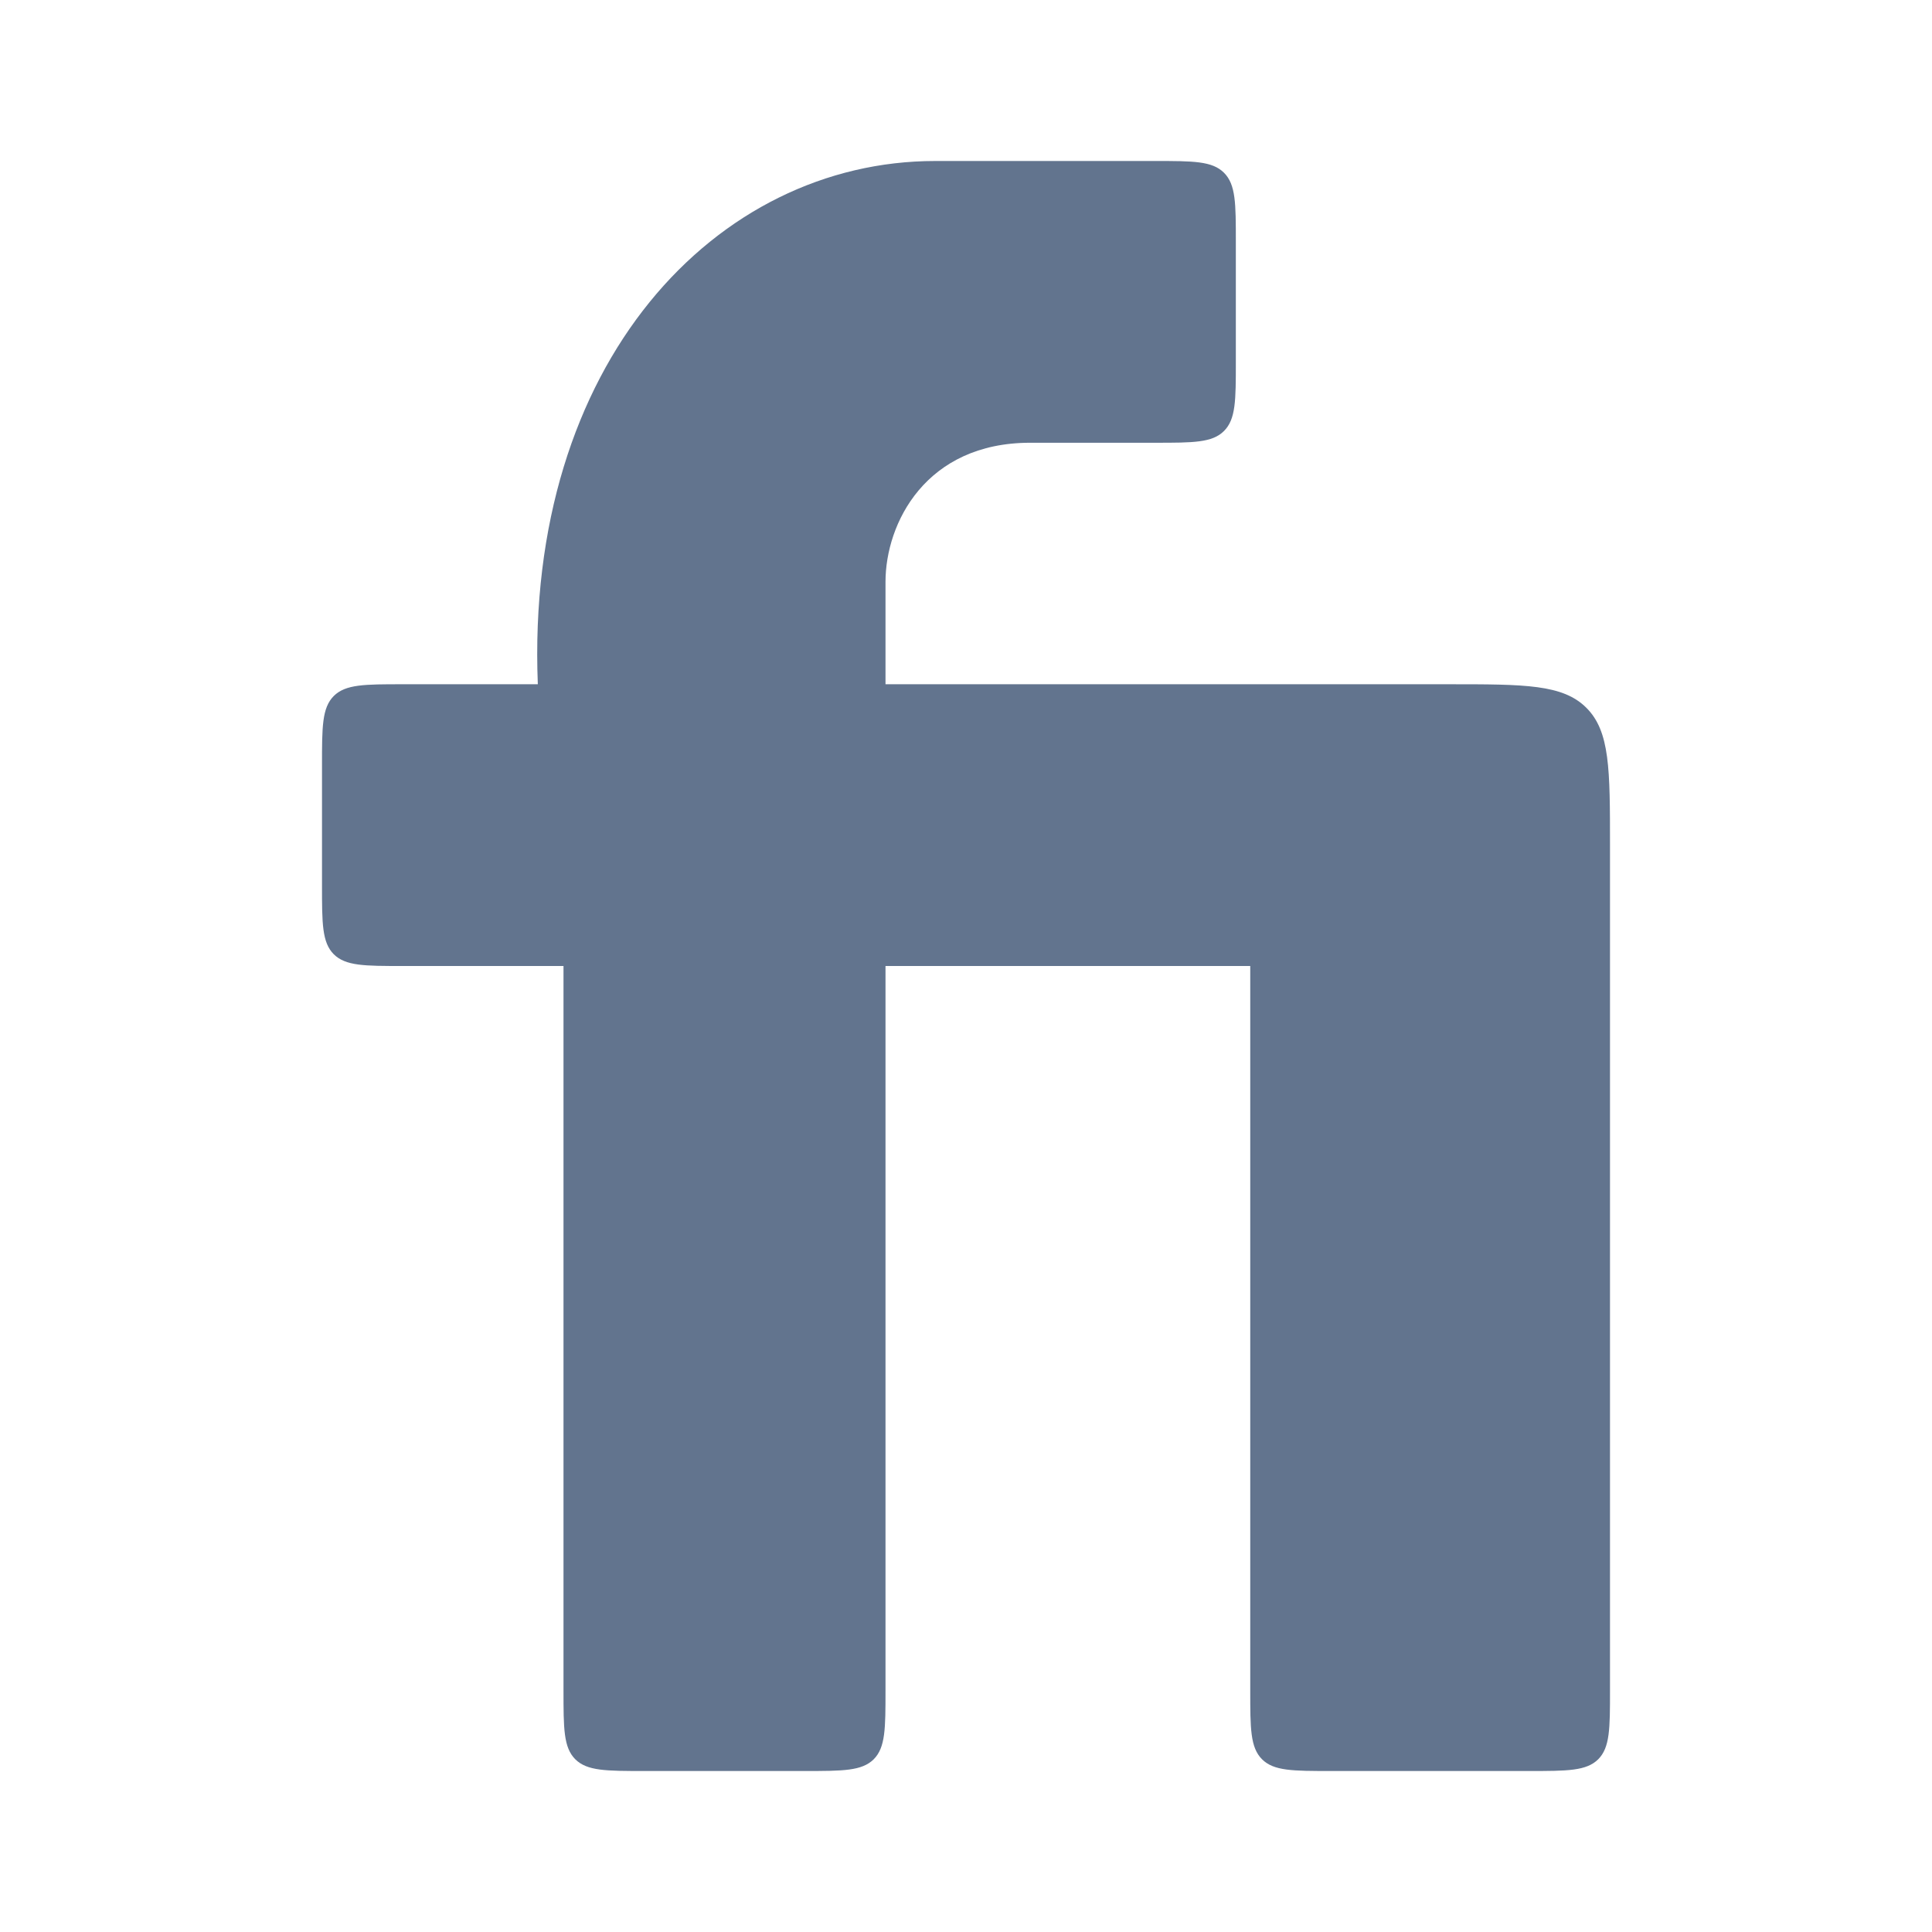
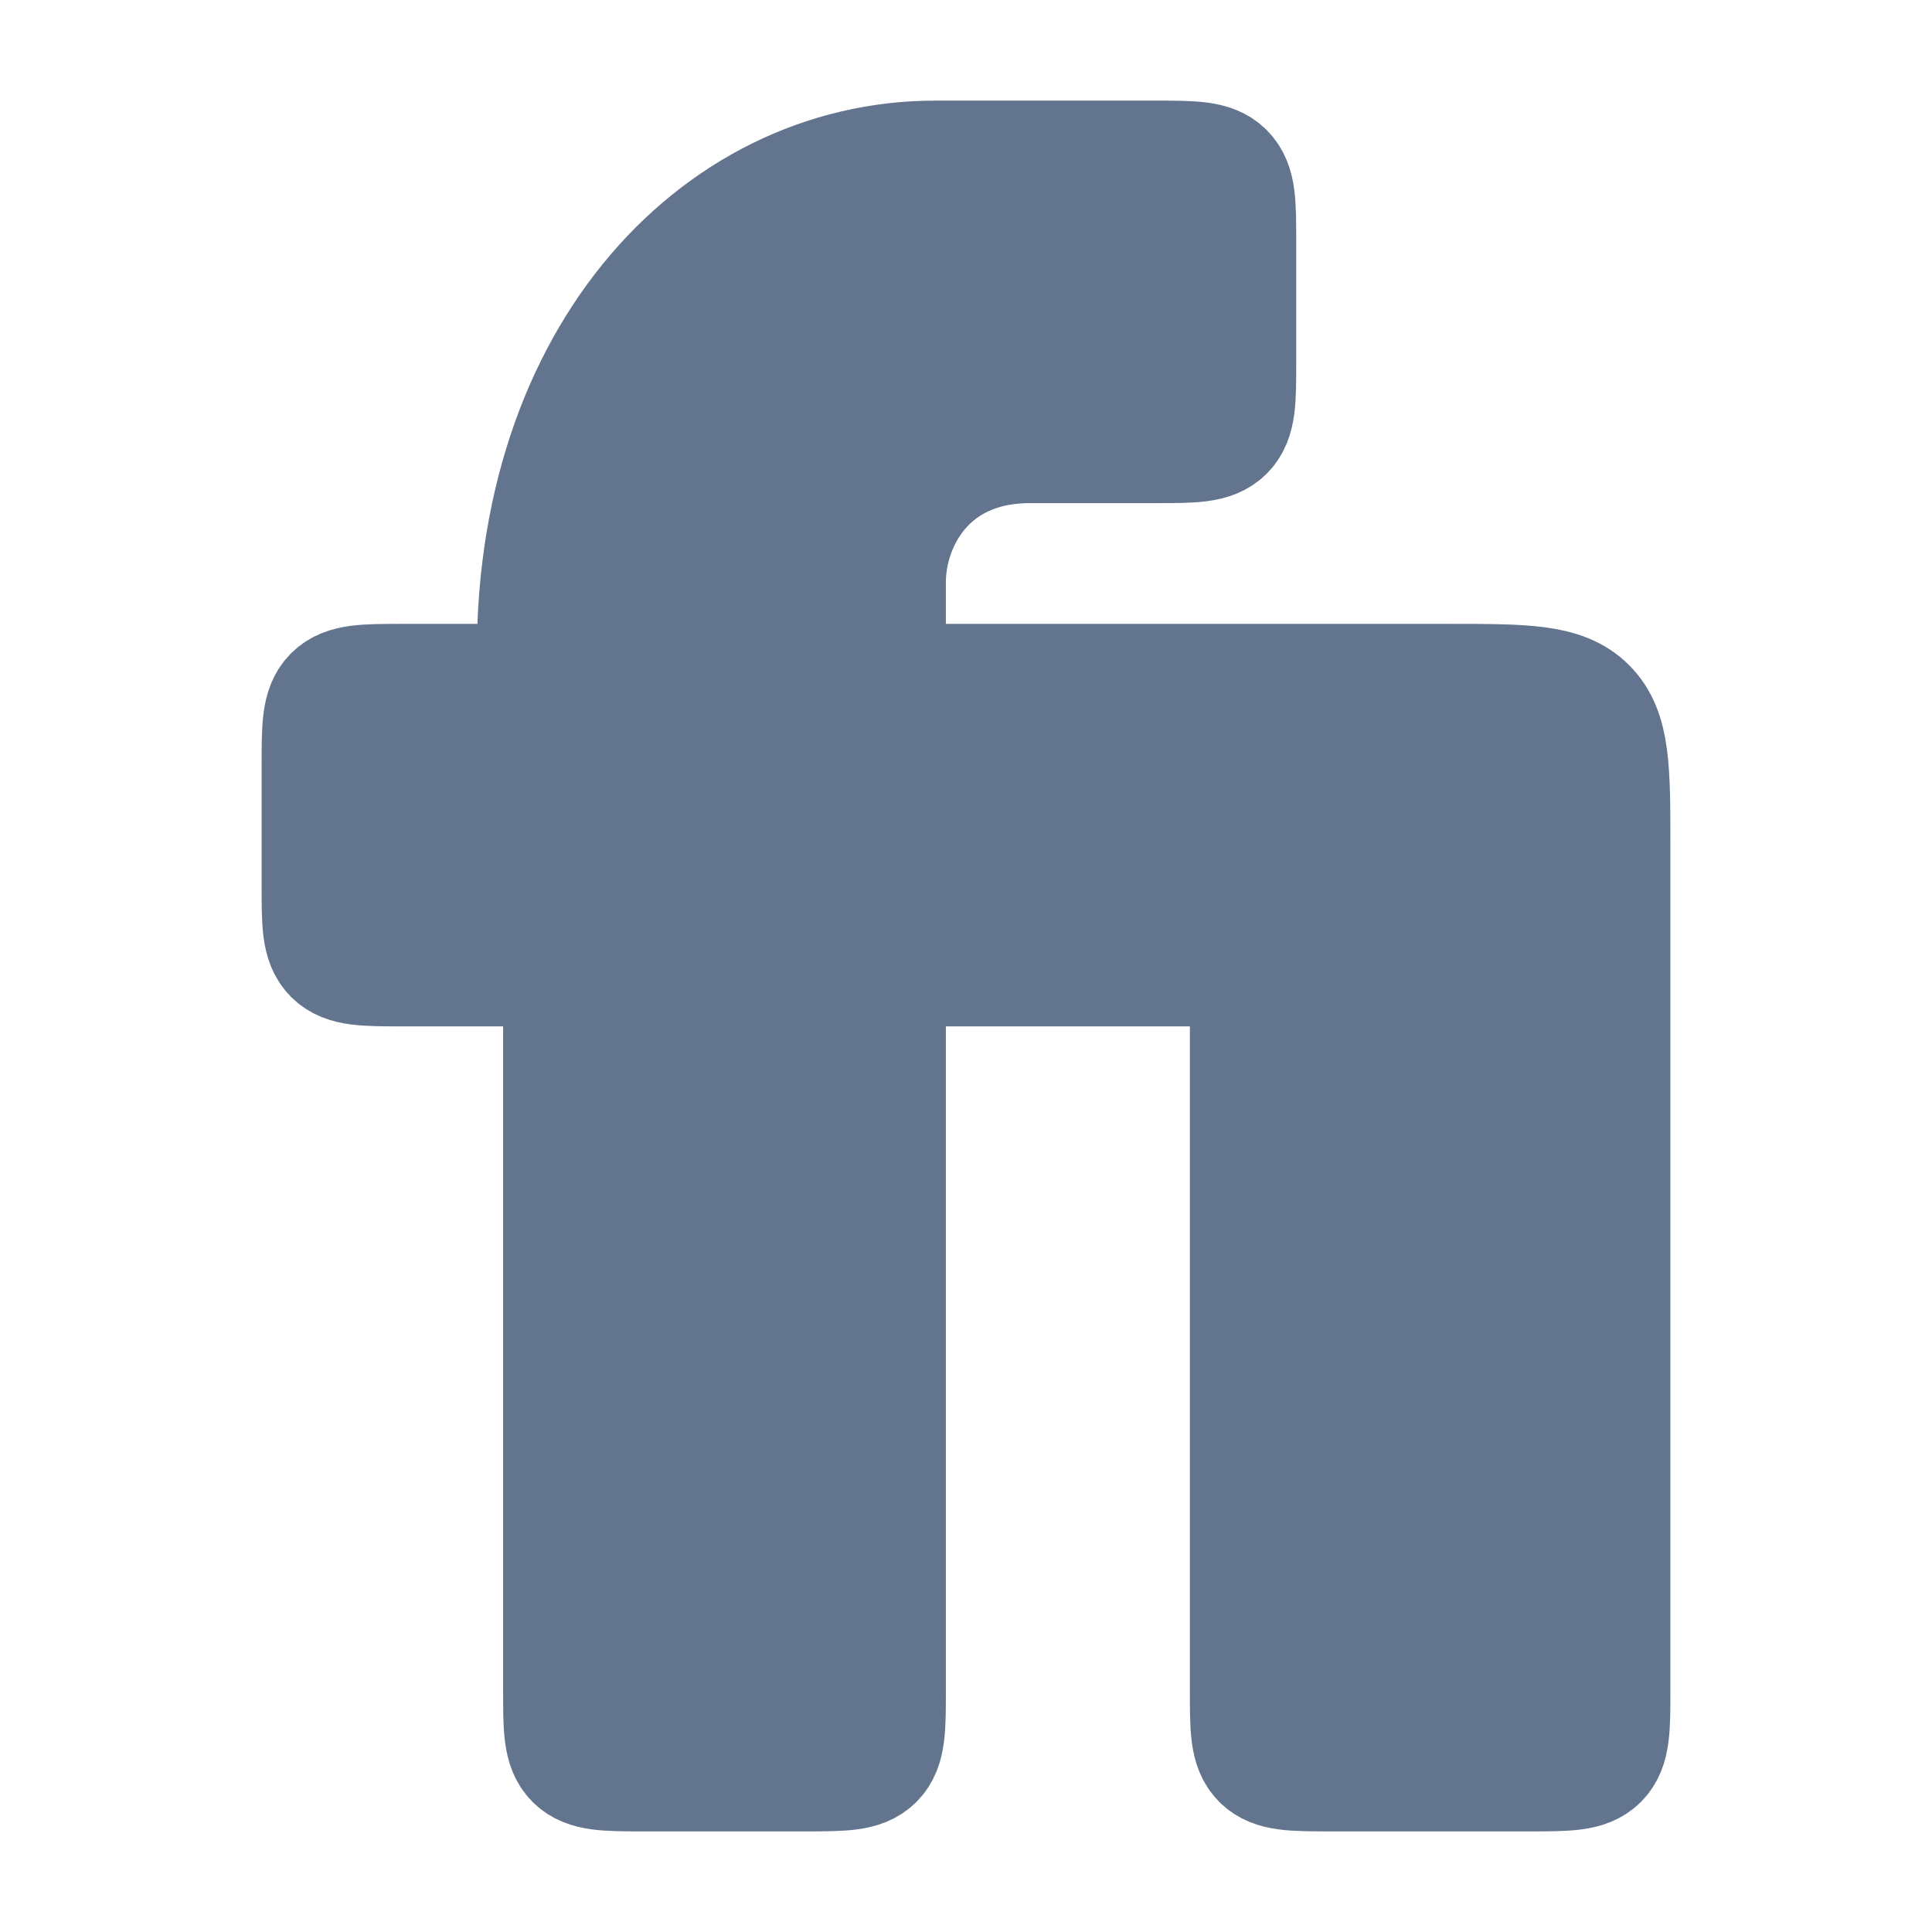
- <svg xmlns="http://www.w3.org/2000/svg" color="#90a1b9" fill="none" height="24" viewBox="0 0 24 24" width="24">
-   <path d="M15.352 3C15.352 2.529 15.352 2.293 15.205 2.146C15.059 2 14.823 2 14.352 2H11.617C8.896 2 6.522 4.509 6.681 8.5H5C4.529 8.5 4.293 8.5 4.146 8.646C4 8.793 4 9.029 4 9.5V11C4 11.471 4 11.707 4.146 11.854C4.293 12 4.529 12 5 12H7V21C7 21.471 7 21.707 7.146 21.854C7.293 22 7.529 22 8 22H10C10.471 22 10.707 22 10.854 21.854C11 21.707 11 21.471 11 21V12H15.531V21C15.531 21.471 15.531 21.707 15.677 21.854C15.823 22 16.059 22 16.531 22H19C19.471 22 19.707 22 19.854 21.854C20 21.707 20 21.471 20 21V10.5C20 9.557 20 9.086 19.707 8.793C19.414 8.5 18.943 8.5 18 8.5H11V7.229C11 6.5 11.5 5.5 12.797 5.5H14.352C14.823 5.5 15.059 5.5 15.205 5.354C15.352 5.207 15.352 4.971 15.352 4.5V3Z" fill="#62748E" fill-opacity="1" stroke-linecap="round" stroke-linejoin="round" stroke-width="1.5" />
+ <svg xmlns="http://www.w3.org/2000/svg" viewBox="0 0 24 24" width="24" height="24" color="#62748e" fill="#62748e">
+   <path d="M15.352 3C15.352 2.529 15.352 2.293 15.205 2.146C15.059 2 14.823 2 14.352 2H11.617C8.896 2 6.522 4.509 6.681 8.5H5C4.529 8.5 4.293 8.5 4.146 8.646C4 8.793 4 9.029 4 9.5V11C4 11.471 4 11.707 4.146 11.854C4.293 12 4.529 12 5 12H7V21C7 21.471 7 21.707 7.146 21.854C7.293 22 7.529 22 8 22H10C10.471 22 10.707 22 10.854 21.854C11 21.707 11 21.471 11 21V12H15.531V21C15.531 21.471 15.531 21.707 15.677 21.854C15.823 22 16.059 22 16.531 22H19C19.471 22 19.707 22 19.854 21.854C20 21.707 20 21.471 20 21V10.5C20 9.557 20 9.086 19.707 8.793C19.414 8.5 18.943 8.5 18 8.5H11V7.229C11 6.5 11.5 5.5 12.797 5.5H14.352C14.823 5.5 15.059 5.5 15.205 5.354C15.352 5.207 15.352 4.971 15.352 4.5V3Z" stroke="#62748e" stroke-width="1.5" stroke-linecap="round" stroke-linejoin="round" fill="#62748e" />
</svg>
